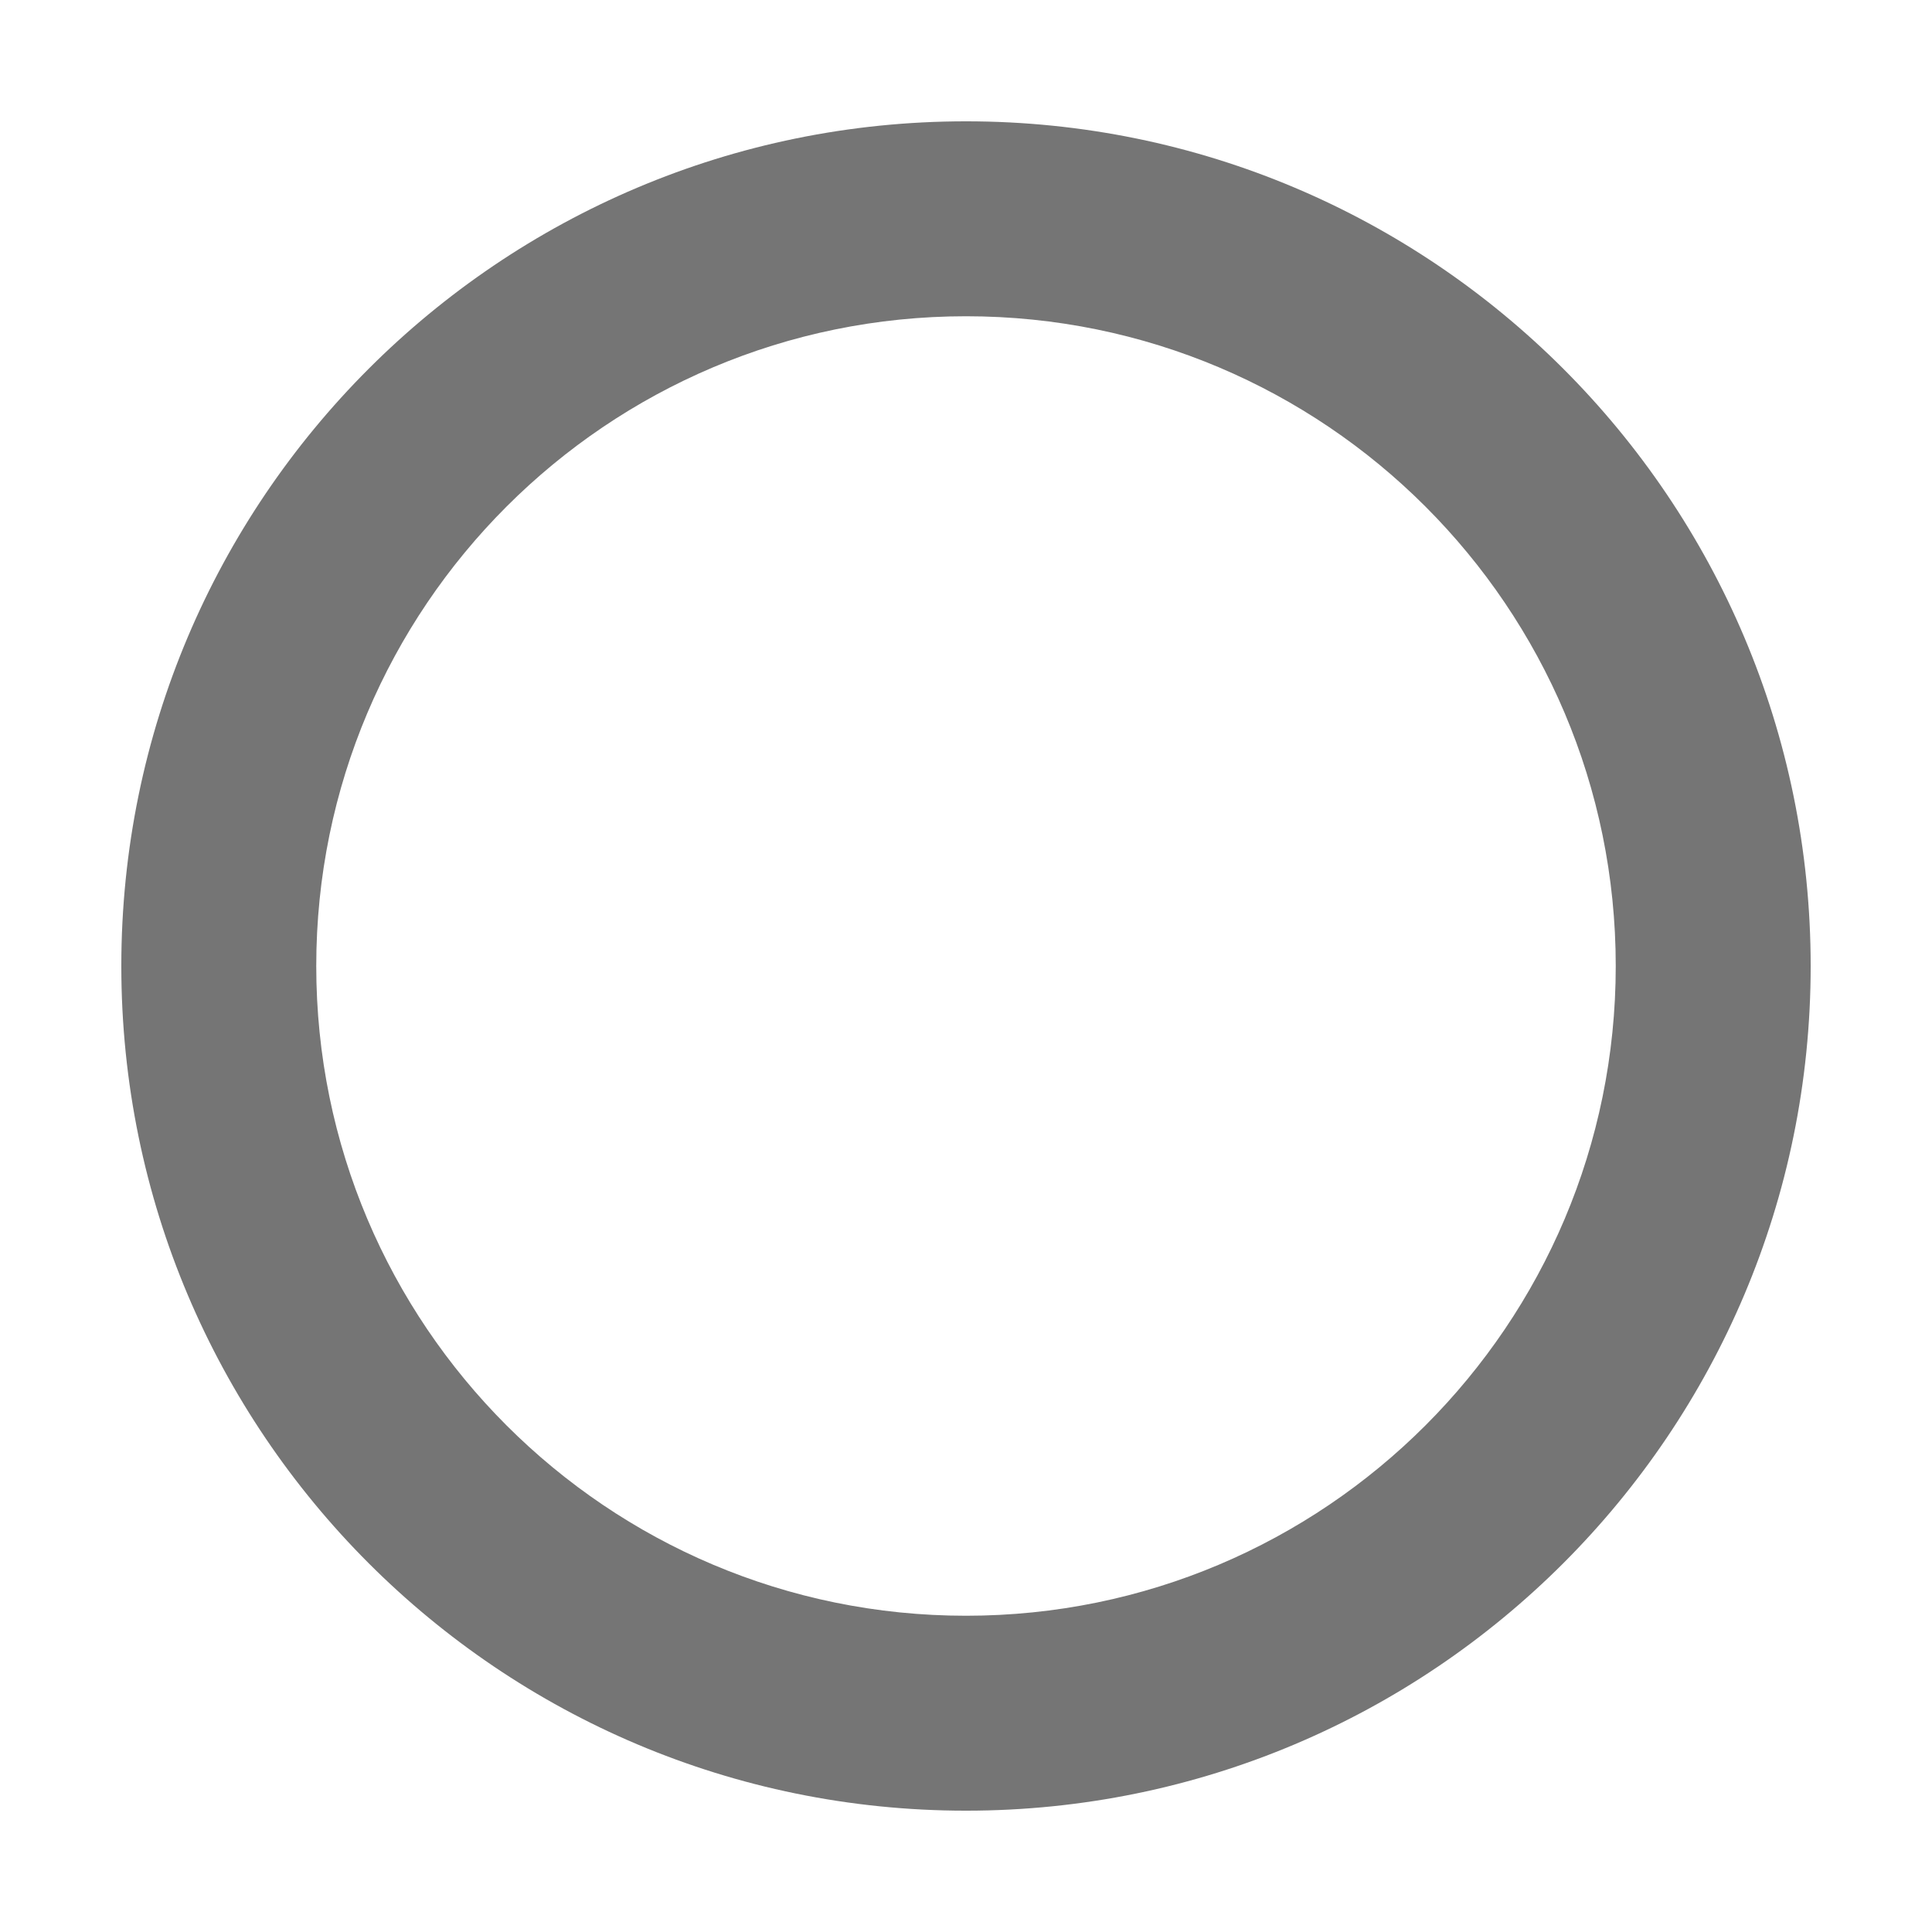
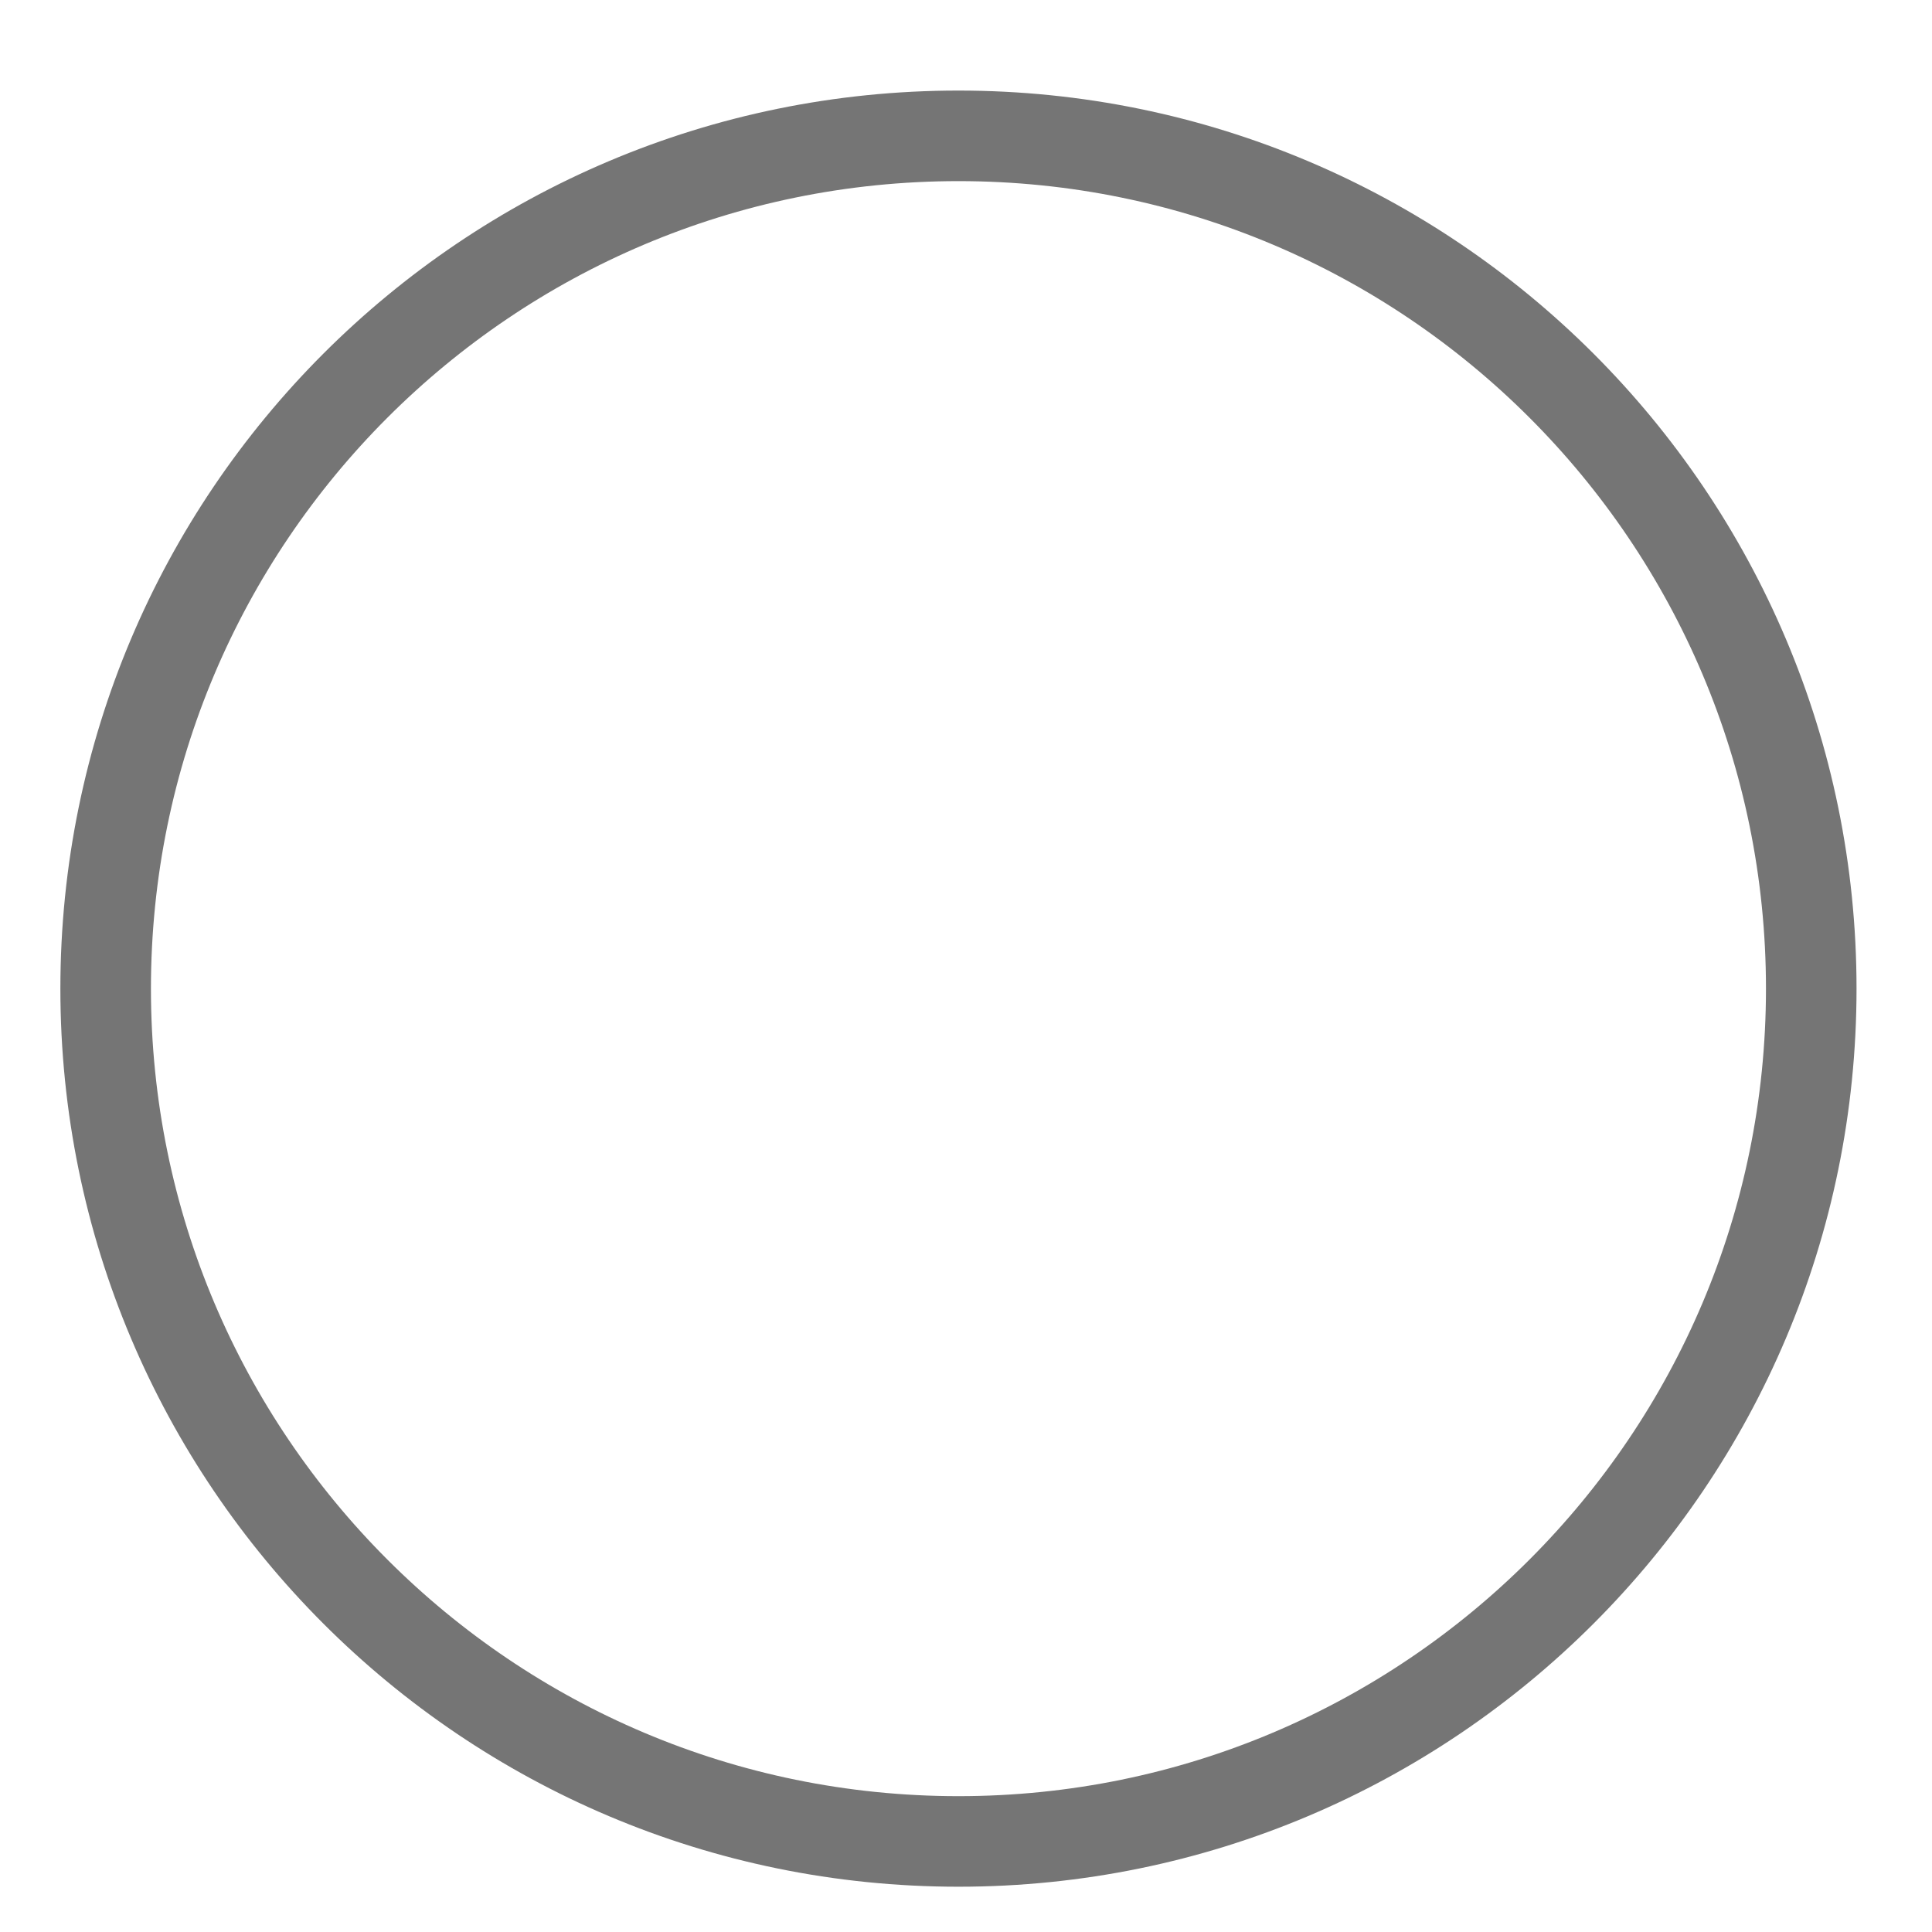
- <svg xmlns="http://www.w3.org/2000/svg" width="128" height="128" viewBox="0 0 128 128" version="1.1">
+ <svg xmlns="http://www.w3.org/2000/svg" preserveAspectRatio="xMidYMid" width="128" height="128" viewBox="0 0 128 128">
  <defs>
-     <style type="text/css">
- @font-face { font-family: ifont; src: url(http://at.alicdn.com/t/font_1442373896_4754455.eot?#iefix) format(embedded-opentype), url(http://at.alicdn.com/t/font_1442373896_4754455.woff) format(woff), url(http://at.alicdn.com/t/font_1442373896_4754455.ttf) format(truetype), url(http://at.alicdn.com/t/font_1442373896_4754455.svg#ifont) format(svg); }
- 
- </style>
+     <style>
+       .cls-1 {
+         stroke: #757575;
+         stroke-width: 6px;
+         fill: none;
+       }
+     </style>
  </defs>
-   <g class="transform-group">
-     <g transform="scale(0.125, 0.125)">
-       <path d="M511.999 64.304c-247.253 0-447.696 200.443-447.696 447.696s200.443 447.696 447.696 447.696 447.696-200.443 447.696-447.696S759.253 64.304 511.999 64.304zM511.999 856.378c-190.198 0-344.378-154.193-344.378-344.378 0-190.198 154.181-344.378 344.378-344.378 190.197 0 344.378 154.181 344.378 344.378C856.378 702.187 702.196 856.378 511.999 856.378z" fill="#757575" />
-     </g>
-   </g>
+   <circle cx="63.5" cy="65.5" r="56.5" class="cls-1" />
</svg>
